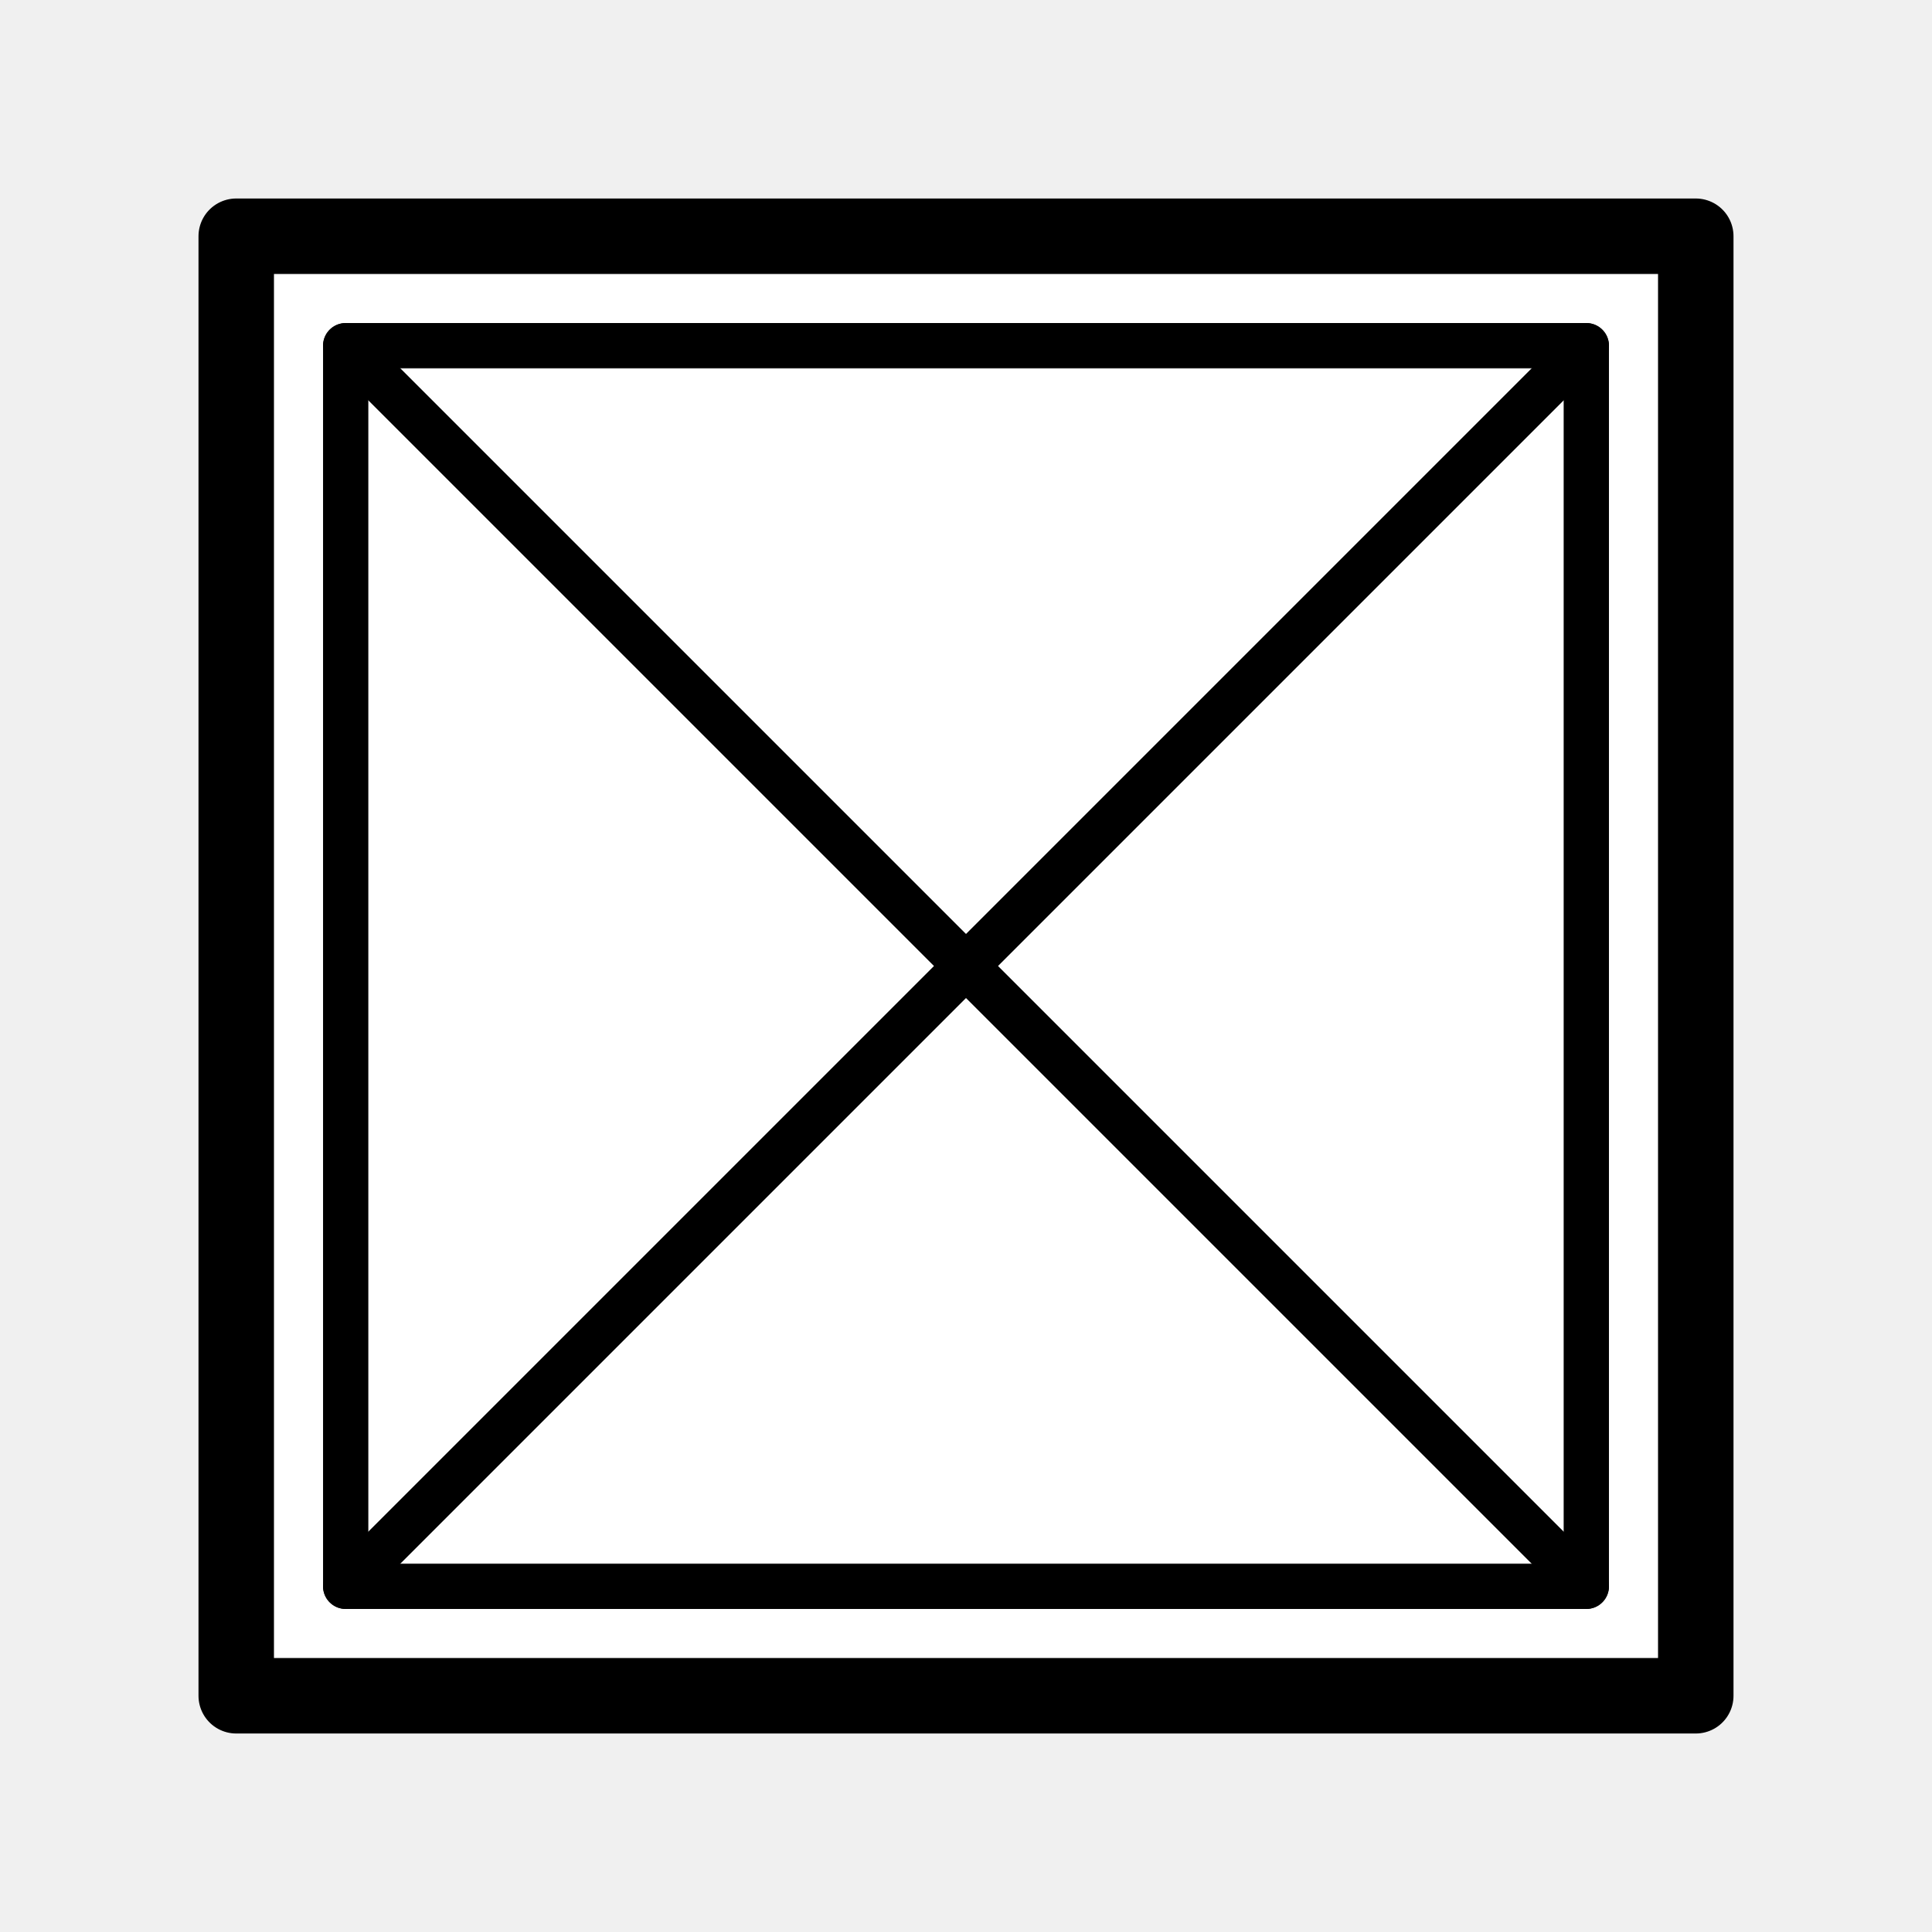
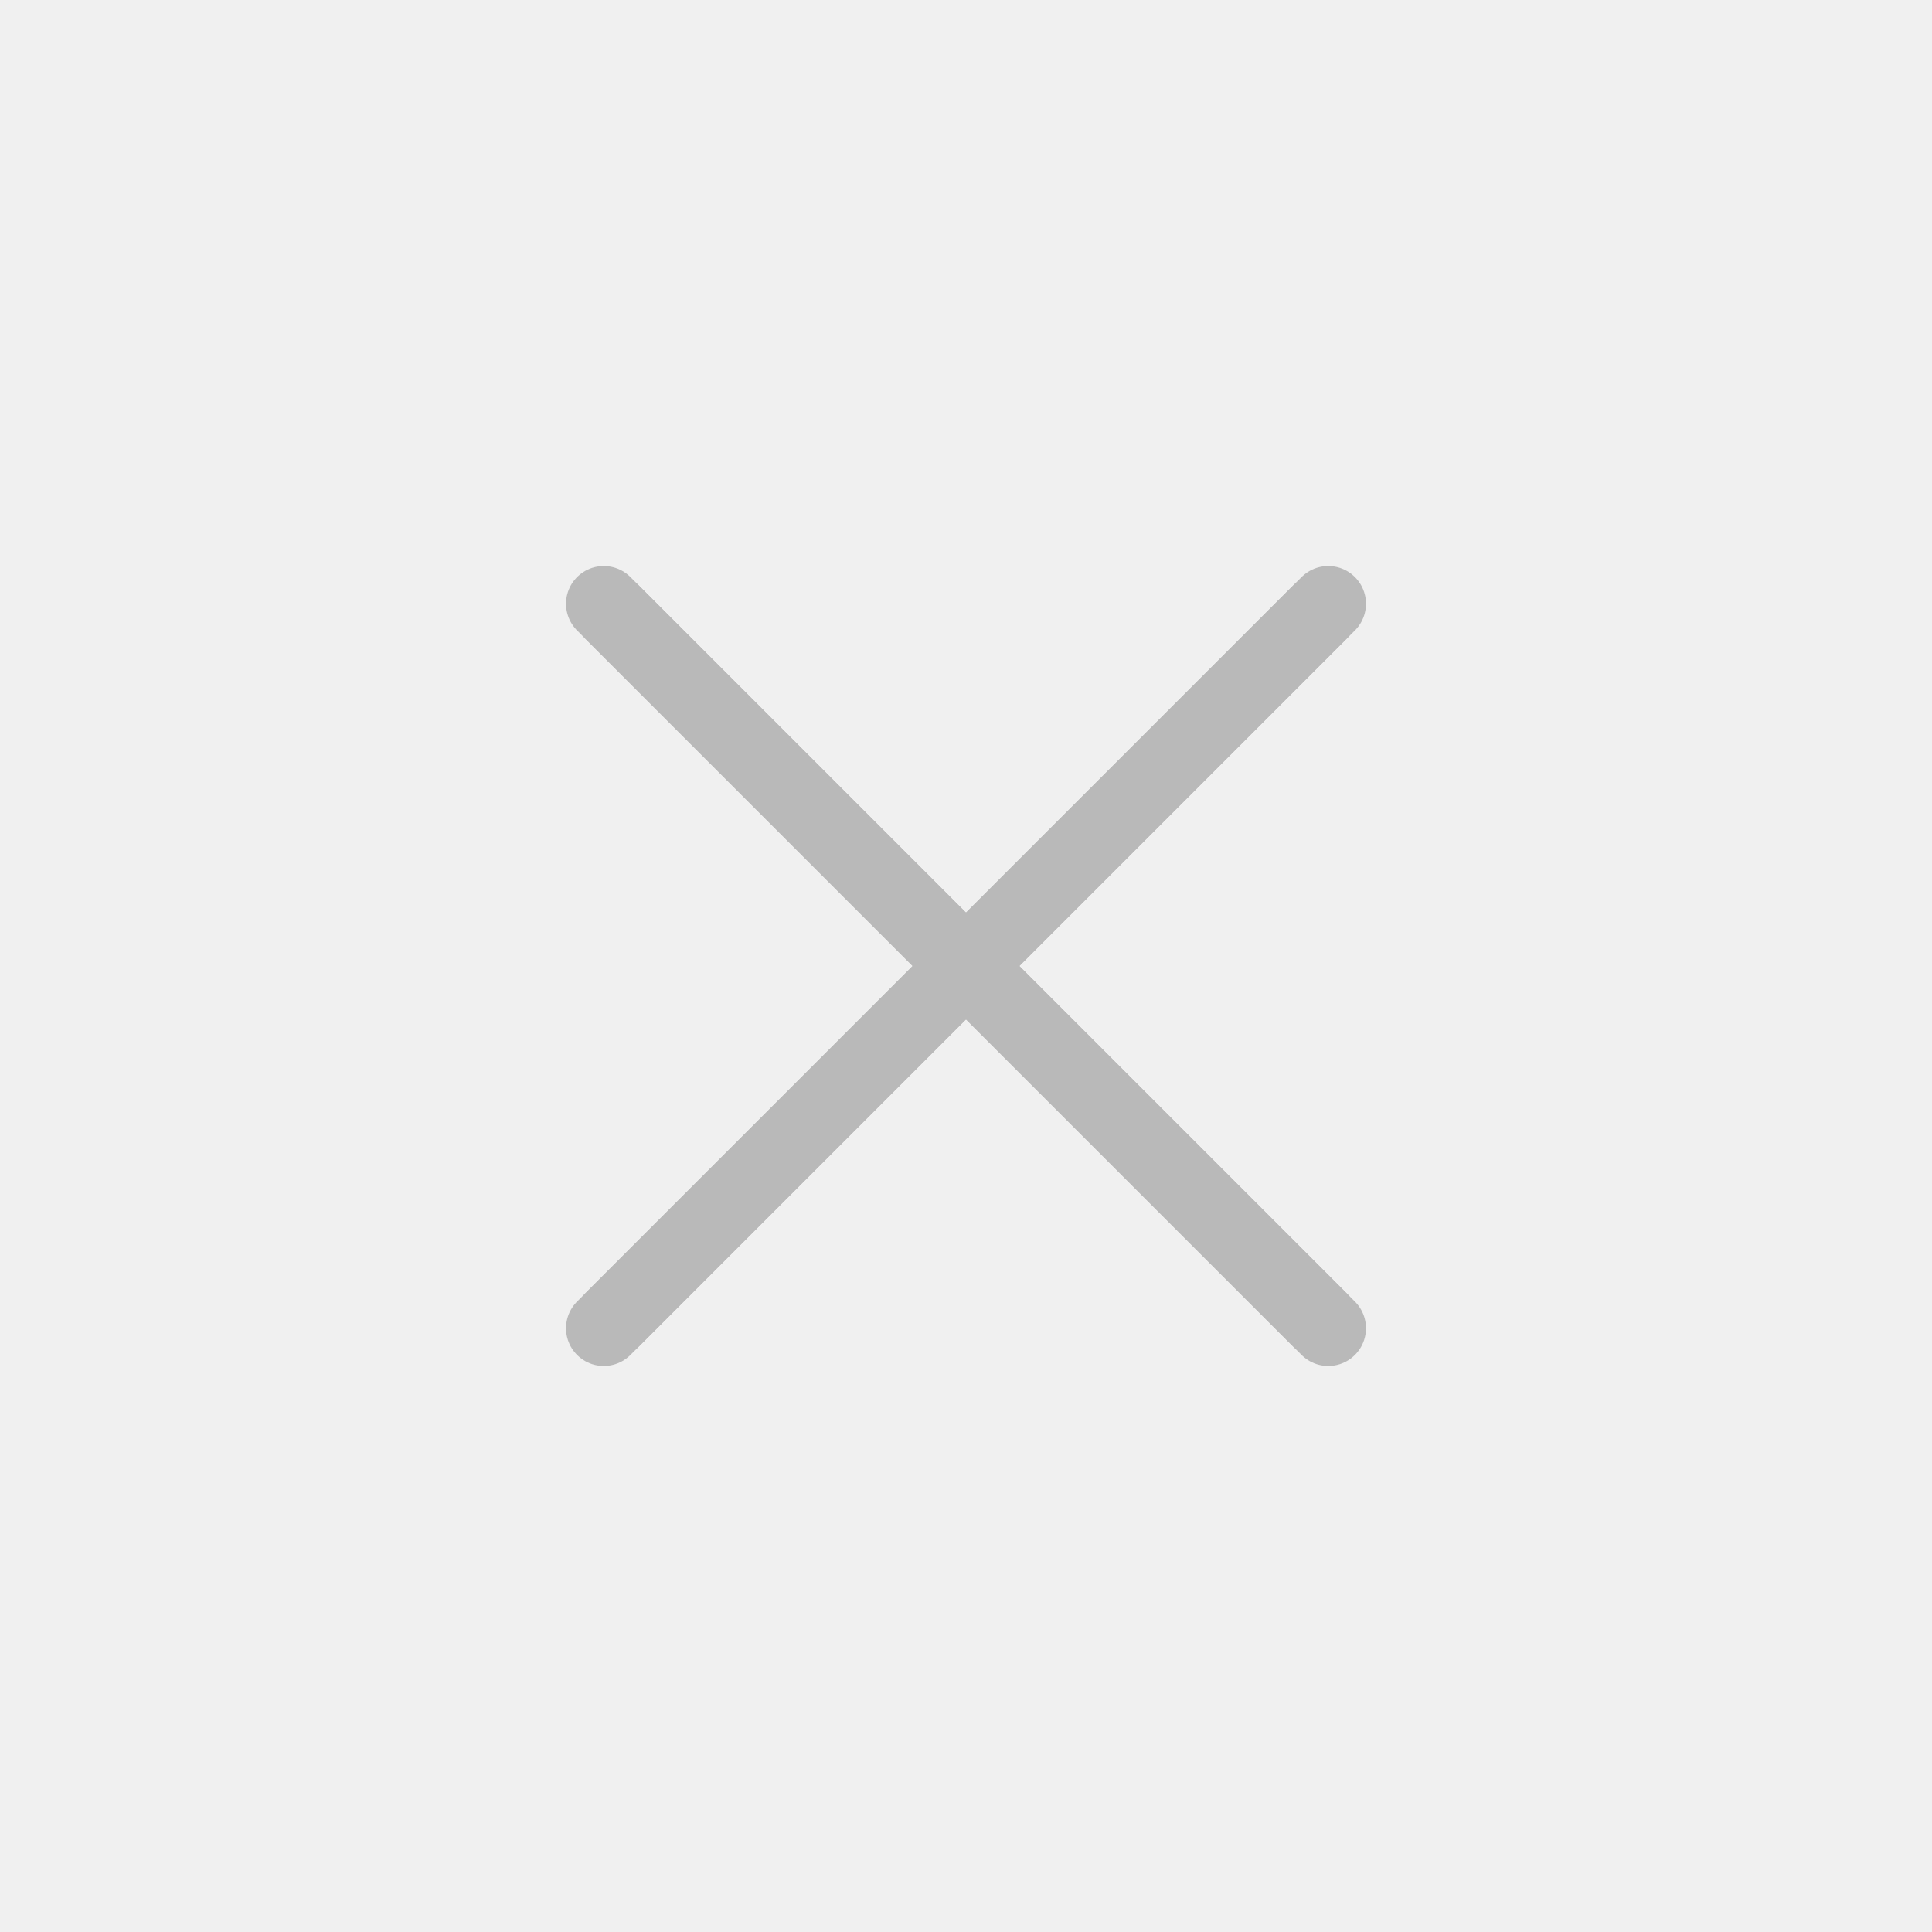
<svg xmlns="http://www.w3.org/2000/svg" viewBox="0 0 128 128" version="1.1" id="svg4" width="128" height="128">
  <defs id="defs4" />
  <g id="layer3">
-     <path id="rect1" style="fill:#ffffff;stroke:#000000;stroke-width:5;stroke-linecap:round;stroke-linejoin:round;stroke-dasharray:none" d="M 15.651,15.651 H 112.349 V 112.349 H 15.651 Z" />
-     <path style="fill:none;stroke:#000000;stroke-width:3;stroke-linecap:round;stroke-linejoin:round;stroke-dasharray:none;stroke-opacity:1" d="M 105.097,22.903 22.903,105.097" id="path1" />
-     <path style="fill:none;stroke:#000000;stroke-width:3;stroke-linecap:round;stroke-linejoin:round;stroke-dasharray:none;stroke-opacity:1" d="M 22.903,22.903 105.097,105.097" id="path4" />
-     <rect style="fill:none;stroke:#000000;stroke-width:3;stroke-linecap:round;stroke-linejoin:round;stroke-dasharray:none;stroke-opacity:1" id="rect2" width="82.194" height="82.194" x="22.903" y="22.903" />
+     <path style="fill:none;stroke:#b9b9b9;stroke-width:5;stroke-linecap:round;stroke-linejoin:round;stroke-dasharray:none;stroke-opacity:1" d="M 88,40 40,88" id="path1" />
+     <path style="fill:none;fill-opacity:1;stroke:#b9b9b9;stroke-width:5;stroke-linecap:round;stroke-linejoin:round;stroke-dasharray:none;stroke-opacity:1" d="M 40,40 88,88" id="path4" />
+     <path style="fill:none;stroke:#b9b9b9;stroke-width:5;stroke-linecap:round;stroke-linejoin:round;stroke-opacity:1;stroke-dasharray:none" d="m 40.586,40.586 c 0,0 46.829,46.829 46.829,46.829" id="path2" />
+     <path style="fill:none;stroke:#b9b9b9;stroke-width:5;stroke-linecap:round;stroke-linejoin:round;stroke-opacity:1;stroke-dasharray:none" d="m 87.414,40.586 c 0,0 -46.829,46.829 -46.829,46.829" id="path3" />
  </g>
</svg>
